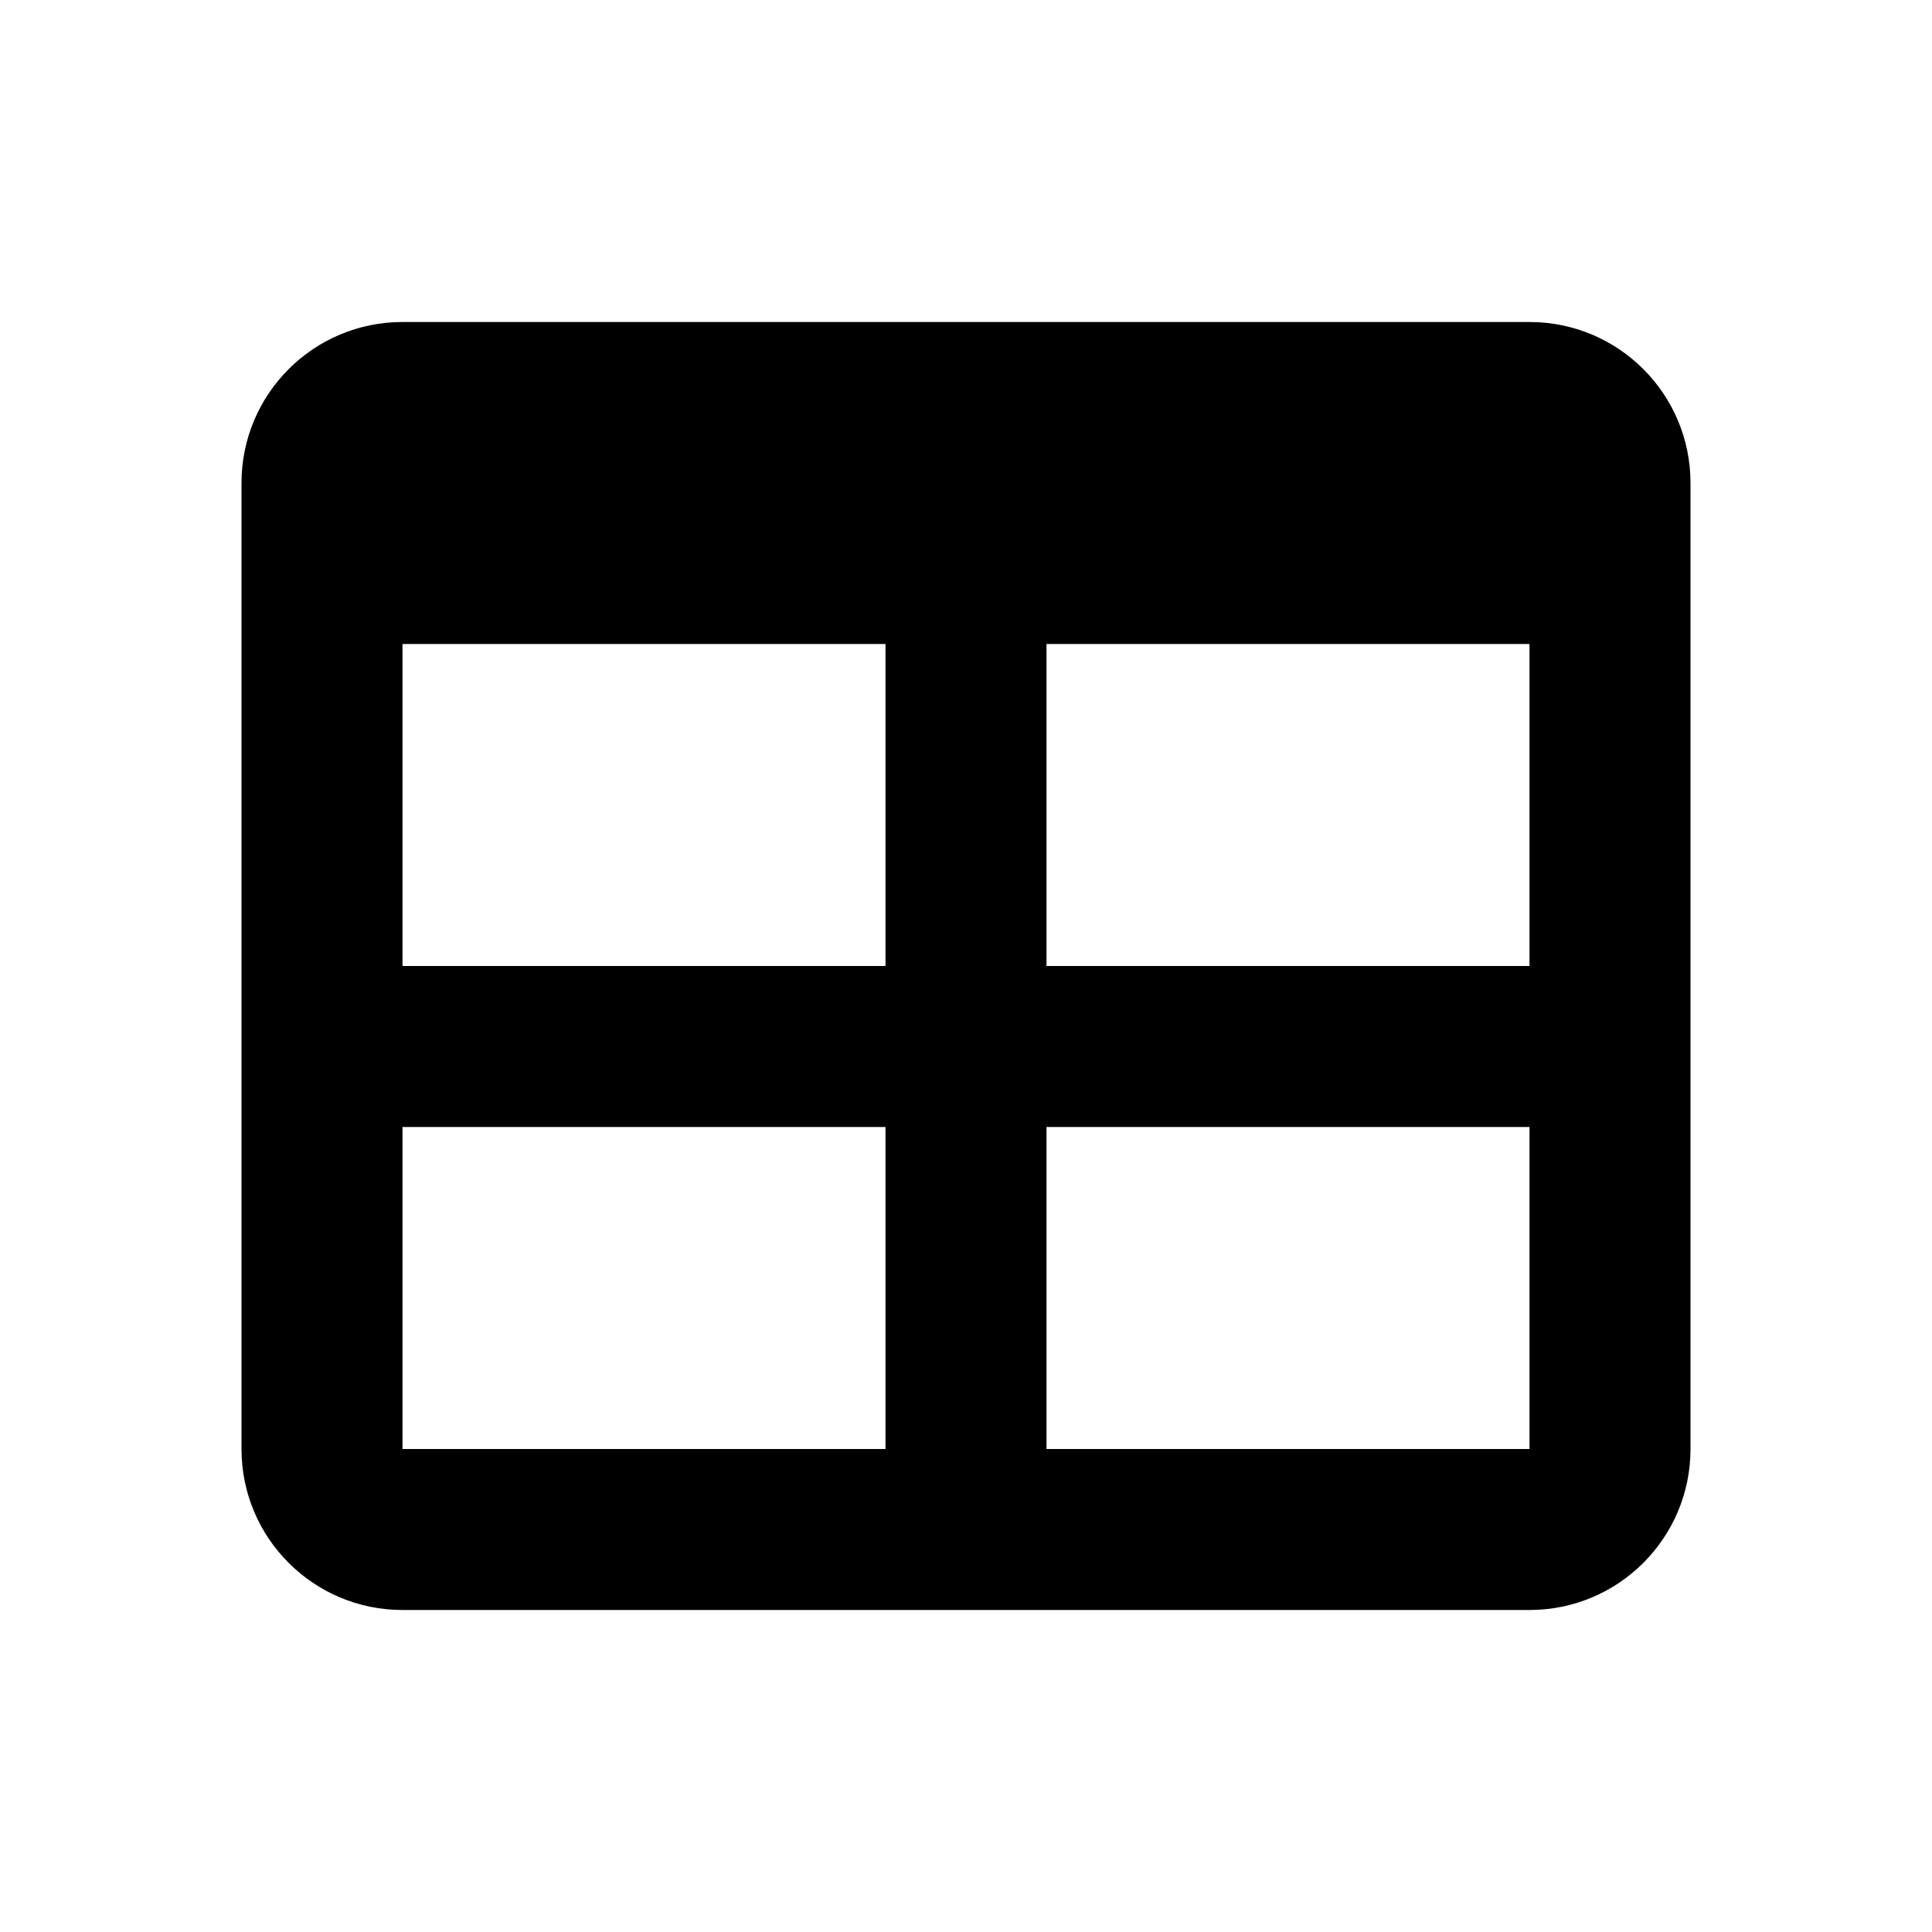
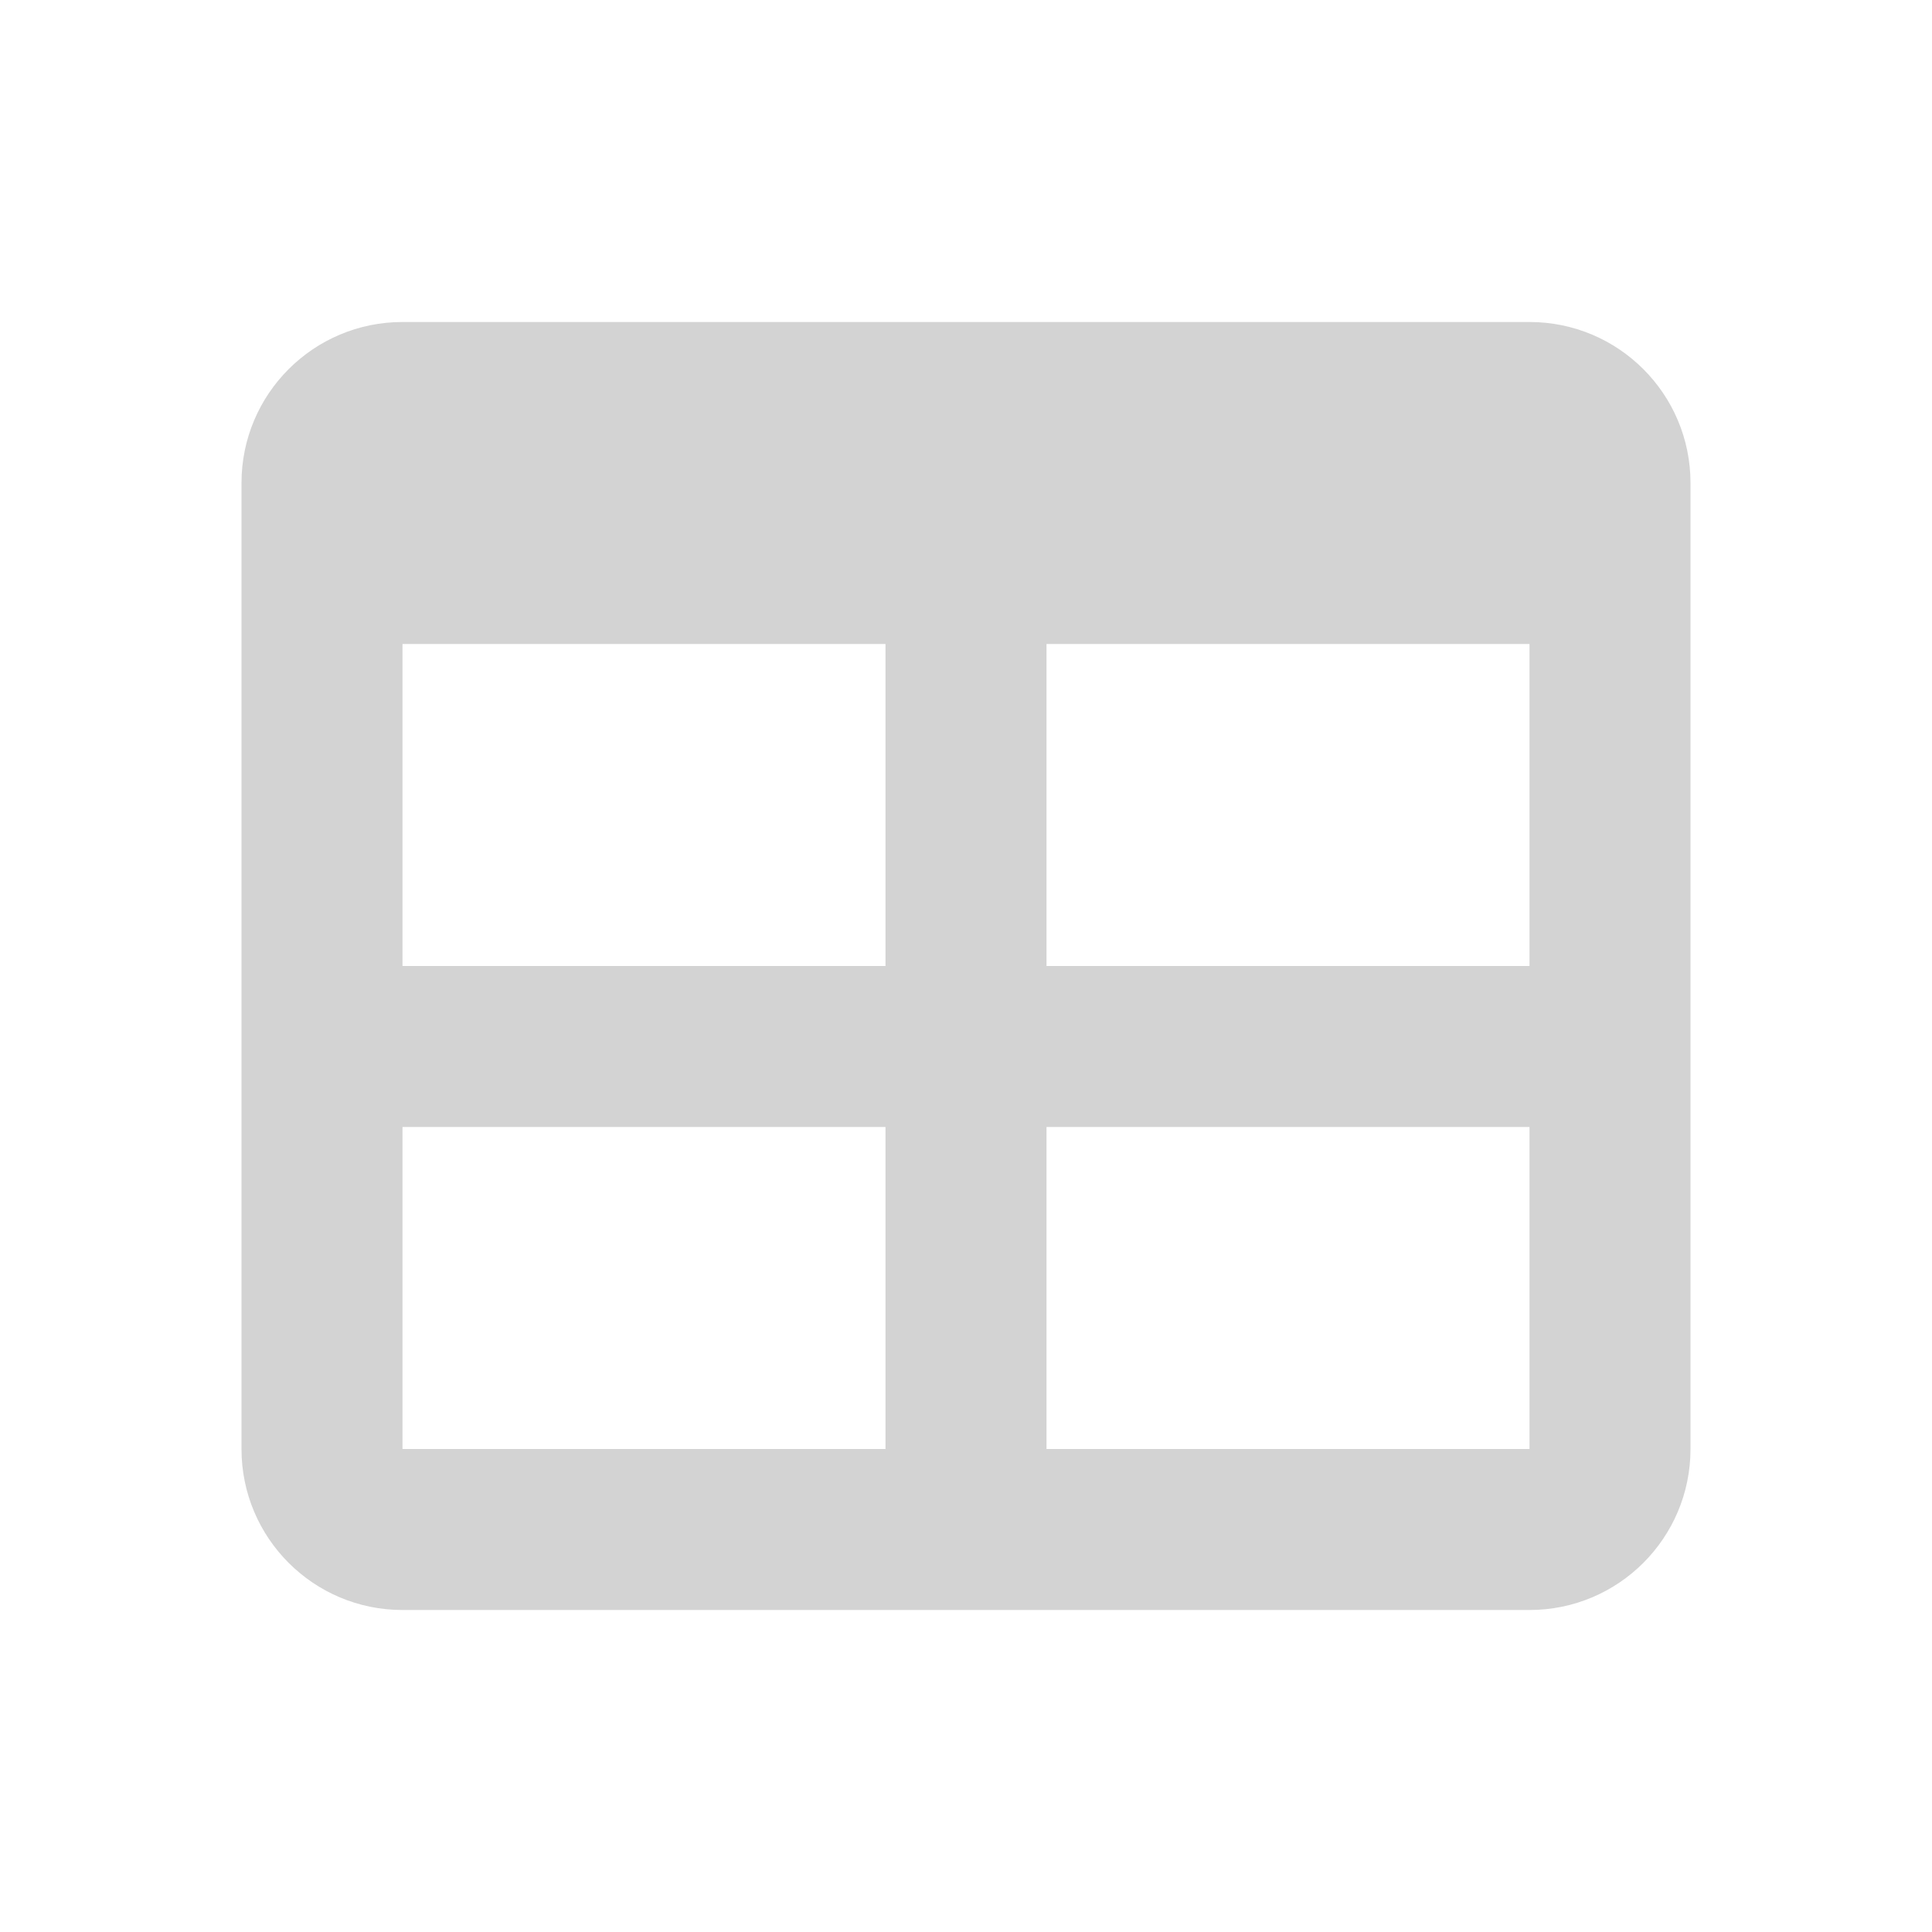
<svg xmlns="http://www.w3.org/2000/svg" width="24" height="24" viewBox="0 0 24 24">
  <g id="table" fill="none" fill-rule="evenodd" stroke="none" stroke-width="1">
-     <path id="Shape" fill="#000" fill-rule="nonzero" d="M19,4 C20.105,4 21,4.895 21,6 L21,18 C21,19.105 20.105,20 19,20 L5,20 C3.895,20 3,19.105 3,18 L3,6 C3,4.895 3.895,4 5,4 L19,4 Z M5,14 L5,18 L11,18 L11,14 L5,14 Z M19,14 L13,14 L13,18 L19,18 L19,14 Z M19,8 L13,8 L13,12 L19,12 L19,8 Z M5,12 L11,12 L11,8 L5,8 L5,12 Z" />
+     <path id="Shape" fill="#D3D3D3" fill-rule="nonzero" d="M19,4 C20.105,4 21,4.895 21,6 L21,18 C21,19.105 20.105,20 19,20 L5,20 C3.895,20 3,19.105 3,18 L3,6 C3,4.895 3.895,4 5,4 L19,4 Z M5,14 L5,18 L11,18 L11,14 L5,14 Z M19,14 L13,14 L13,18 L19,18 L19,14 Z M19,8 L13,8 L13,12 L19,12 L19,8 Z M5,12 L11,12 L11,8 L5,8 L5,12 Z" />
  </g>
</svg>
